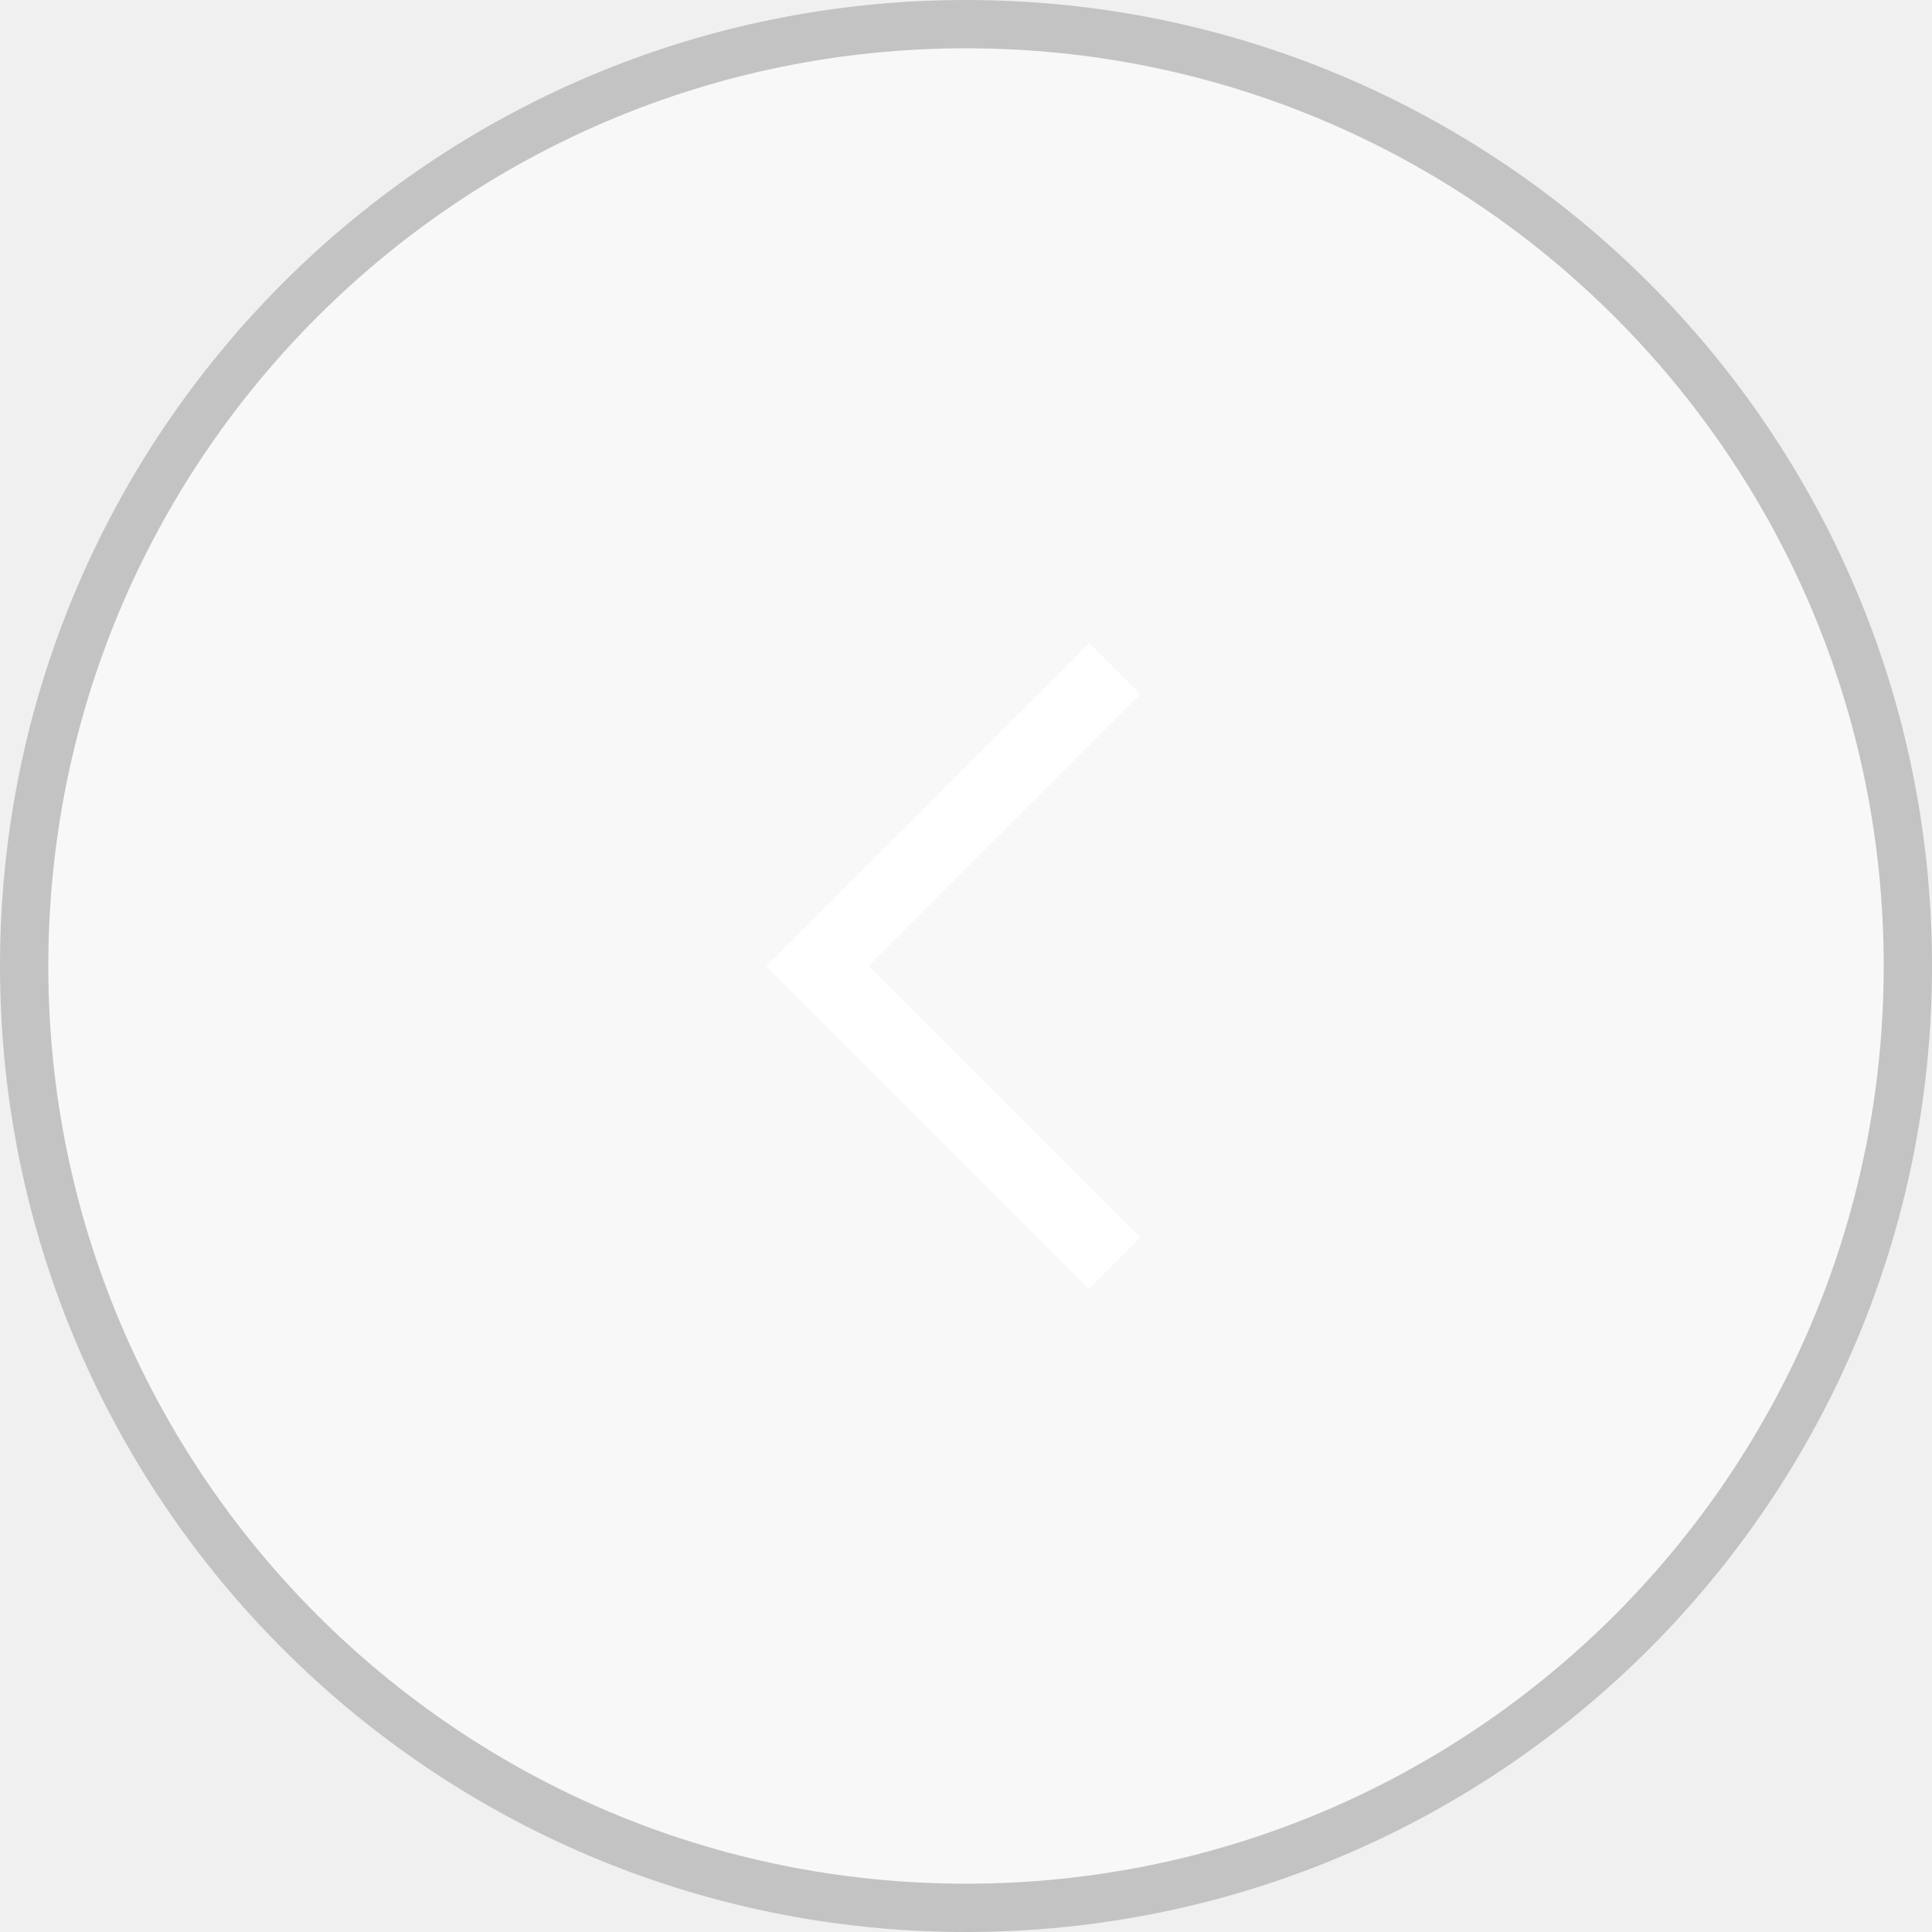
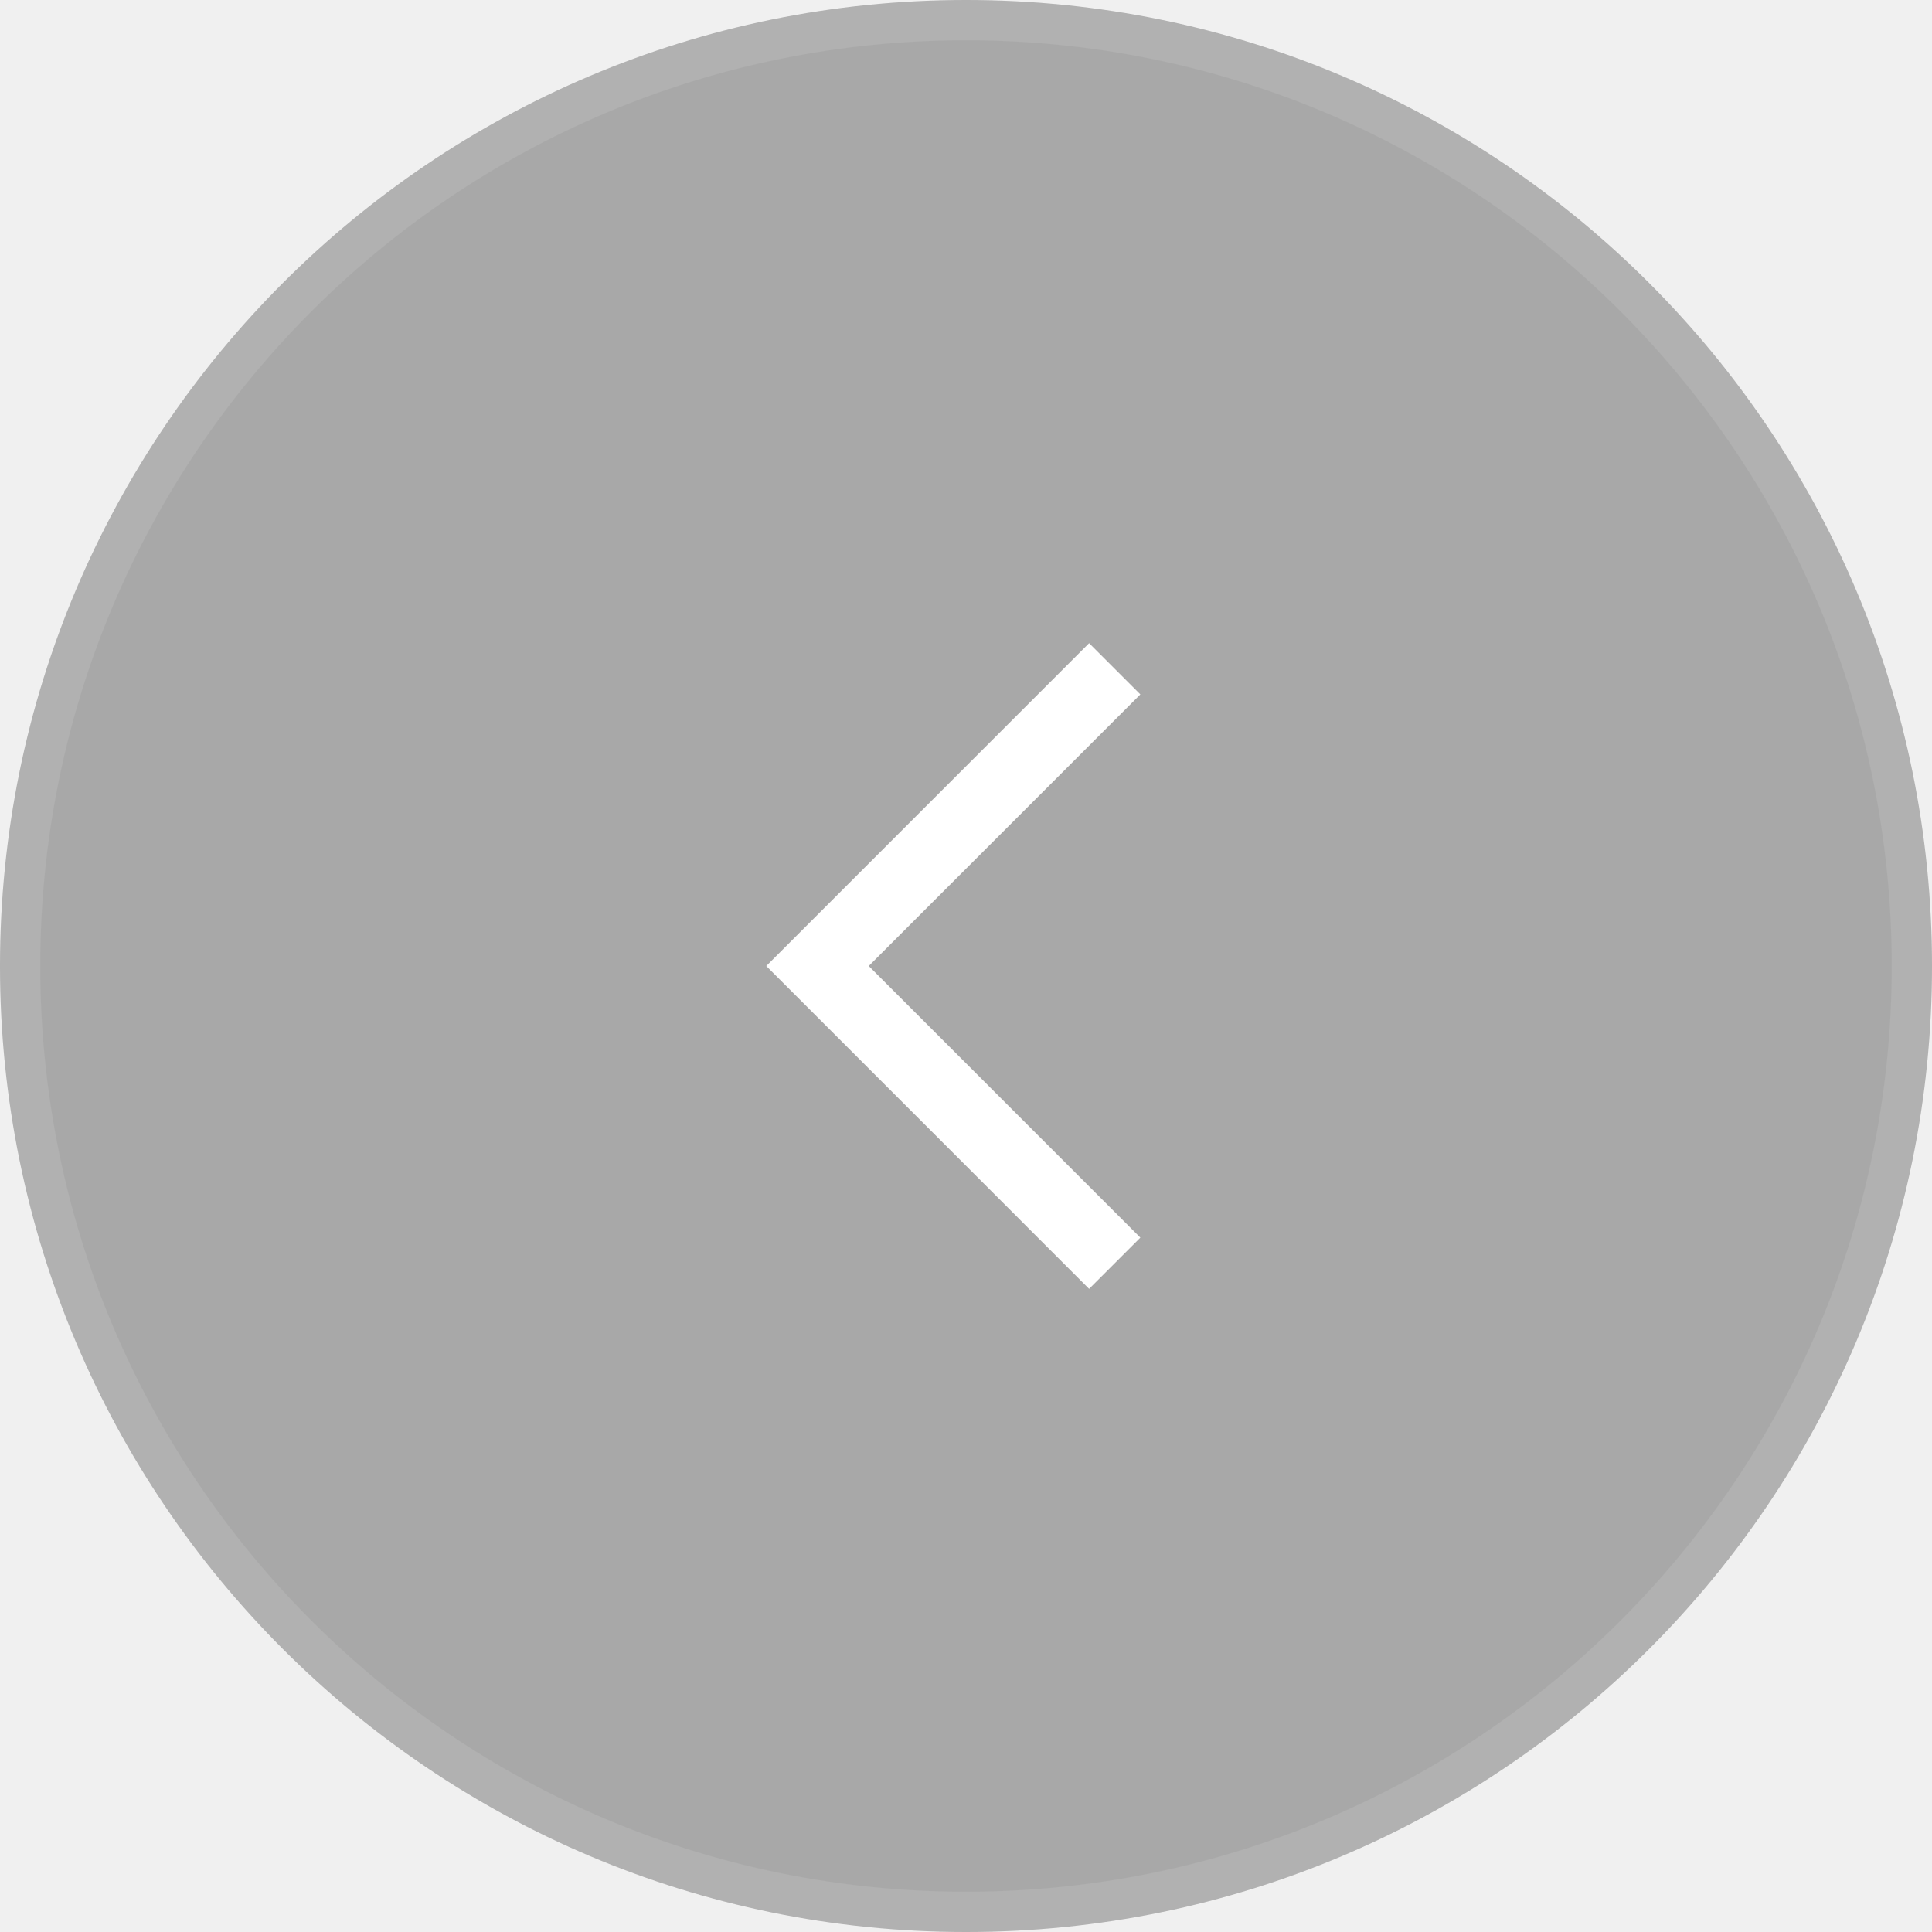
<svg xmlns="http://www.w3.org/2000/svg" width="48" height="48" viewBox="0 0 48 48" fill="none">
-   <g filter="url(#filter0_b_1335_1285)">
-     <g filter="url(#filter1_b_1335_1285)">
-       <ellipse cx="24" cy="24" rx="24" ry="24" transform="rotate(90 24 23.9999)" fill="white" fill-opacity="0.5" />
-       <path d="M24 47.4C11.076 47.4 0.6 36.923 0.6 24C0.6 11.076 11.076 0.6 24 0.6C36.923 0.6 47.4 11.076 47.4 24C47.4 36.923 36.923 47.4 24 47.4Z" stroke="#4A4946" stroke-opacity="0.3" stroke-width="1.2" />
-     </g>
-     <path d="M27.695 31.384L20.311 24L27.695 16.615" stroke="white" stroke-width="1.8" />
+   <g filter="url(#filter0_b_3680_101739)">
+     <ellipse cx="24" cy="24" rx="24" ry="24" transform="rotate(90 24 24)" fill="black" fill-opacity="0.3" />
+     <path d="M24 47.5C11.021 47.5 0.5 36.979 0.5 24C0.5 11.021 11.021 0.5 24 0.5C36.979 0.5 47.5 11.021 47.5 24C47.5 36.979 36.979 47.5 24 47.5Z" stroke="white" stroke-opacity="0.1" />
  </g>
+   <path d="M27.695 31.385L20.311 24L27.695 16.616" stroke="white" stroke-width="1.8" />
  <defs>
-     <filter id="filter0_b_1335_1285" x="-64.8" y="-64.8" width="177.6" height="177.6" filterUnits="userSpaceOnUse" color-interpolation-filters="sRGB">
-       <feFlood flood-opacity="0" result="BackgroundImageFix" />
-       <feGaussianBlur in="BackgroundImageFix" stdDeviation="32.4" />
-       <feComposite in2="SourceAlpha" operator="in" result="effect1_backgroundBlur_1335_1285" />
-       <feBlend mode="normal" in="SourceGraphic" in2="effect1_backgroundBlur_1335_1285" result="shape" />
-     </filter>
-     <filter id="filter1_b_1335_1285" x="-20" y="-20" width="88" height="88" filterUnits="userSpaceOnUse" color-interpolation-filters="sRGB">
+     <filter id="filter0_b_3680_101739" x="-20" y="-20" width="88" height="88" filterUnits="userSpaceOnUse" color-interpolation-filters="sRGB">
      <feFlood flood-opacity="0" result="BackgroundImageFix" />
      <feGaussianBlur in="BackgroundImageFix" stdDeviation="10" />
-       <feComposite in2="SourceAlpha" operator="in" result="effect1_backgroundBlur_1335_1285" />
-       <feBlend mode="normal" in="SourceGraphic" in2="effect1_backgroundBlur_1335_1285" result="shape" />
+       <feComposite in2="SourceAlpha" operator="in" result="effect1_backgroundBlur_3680_101739" />
+       <feBlend mode="normal" in="SourceGraphic" in2="effect1_backgroundBlur_3680_101739" result="shape" />
    </filter>
  </defs>
</svg>
